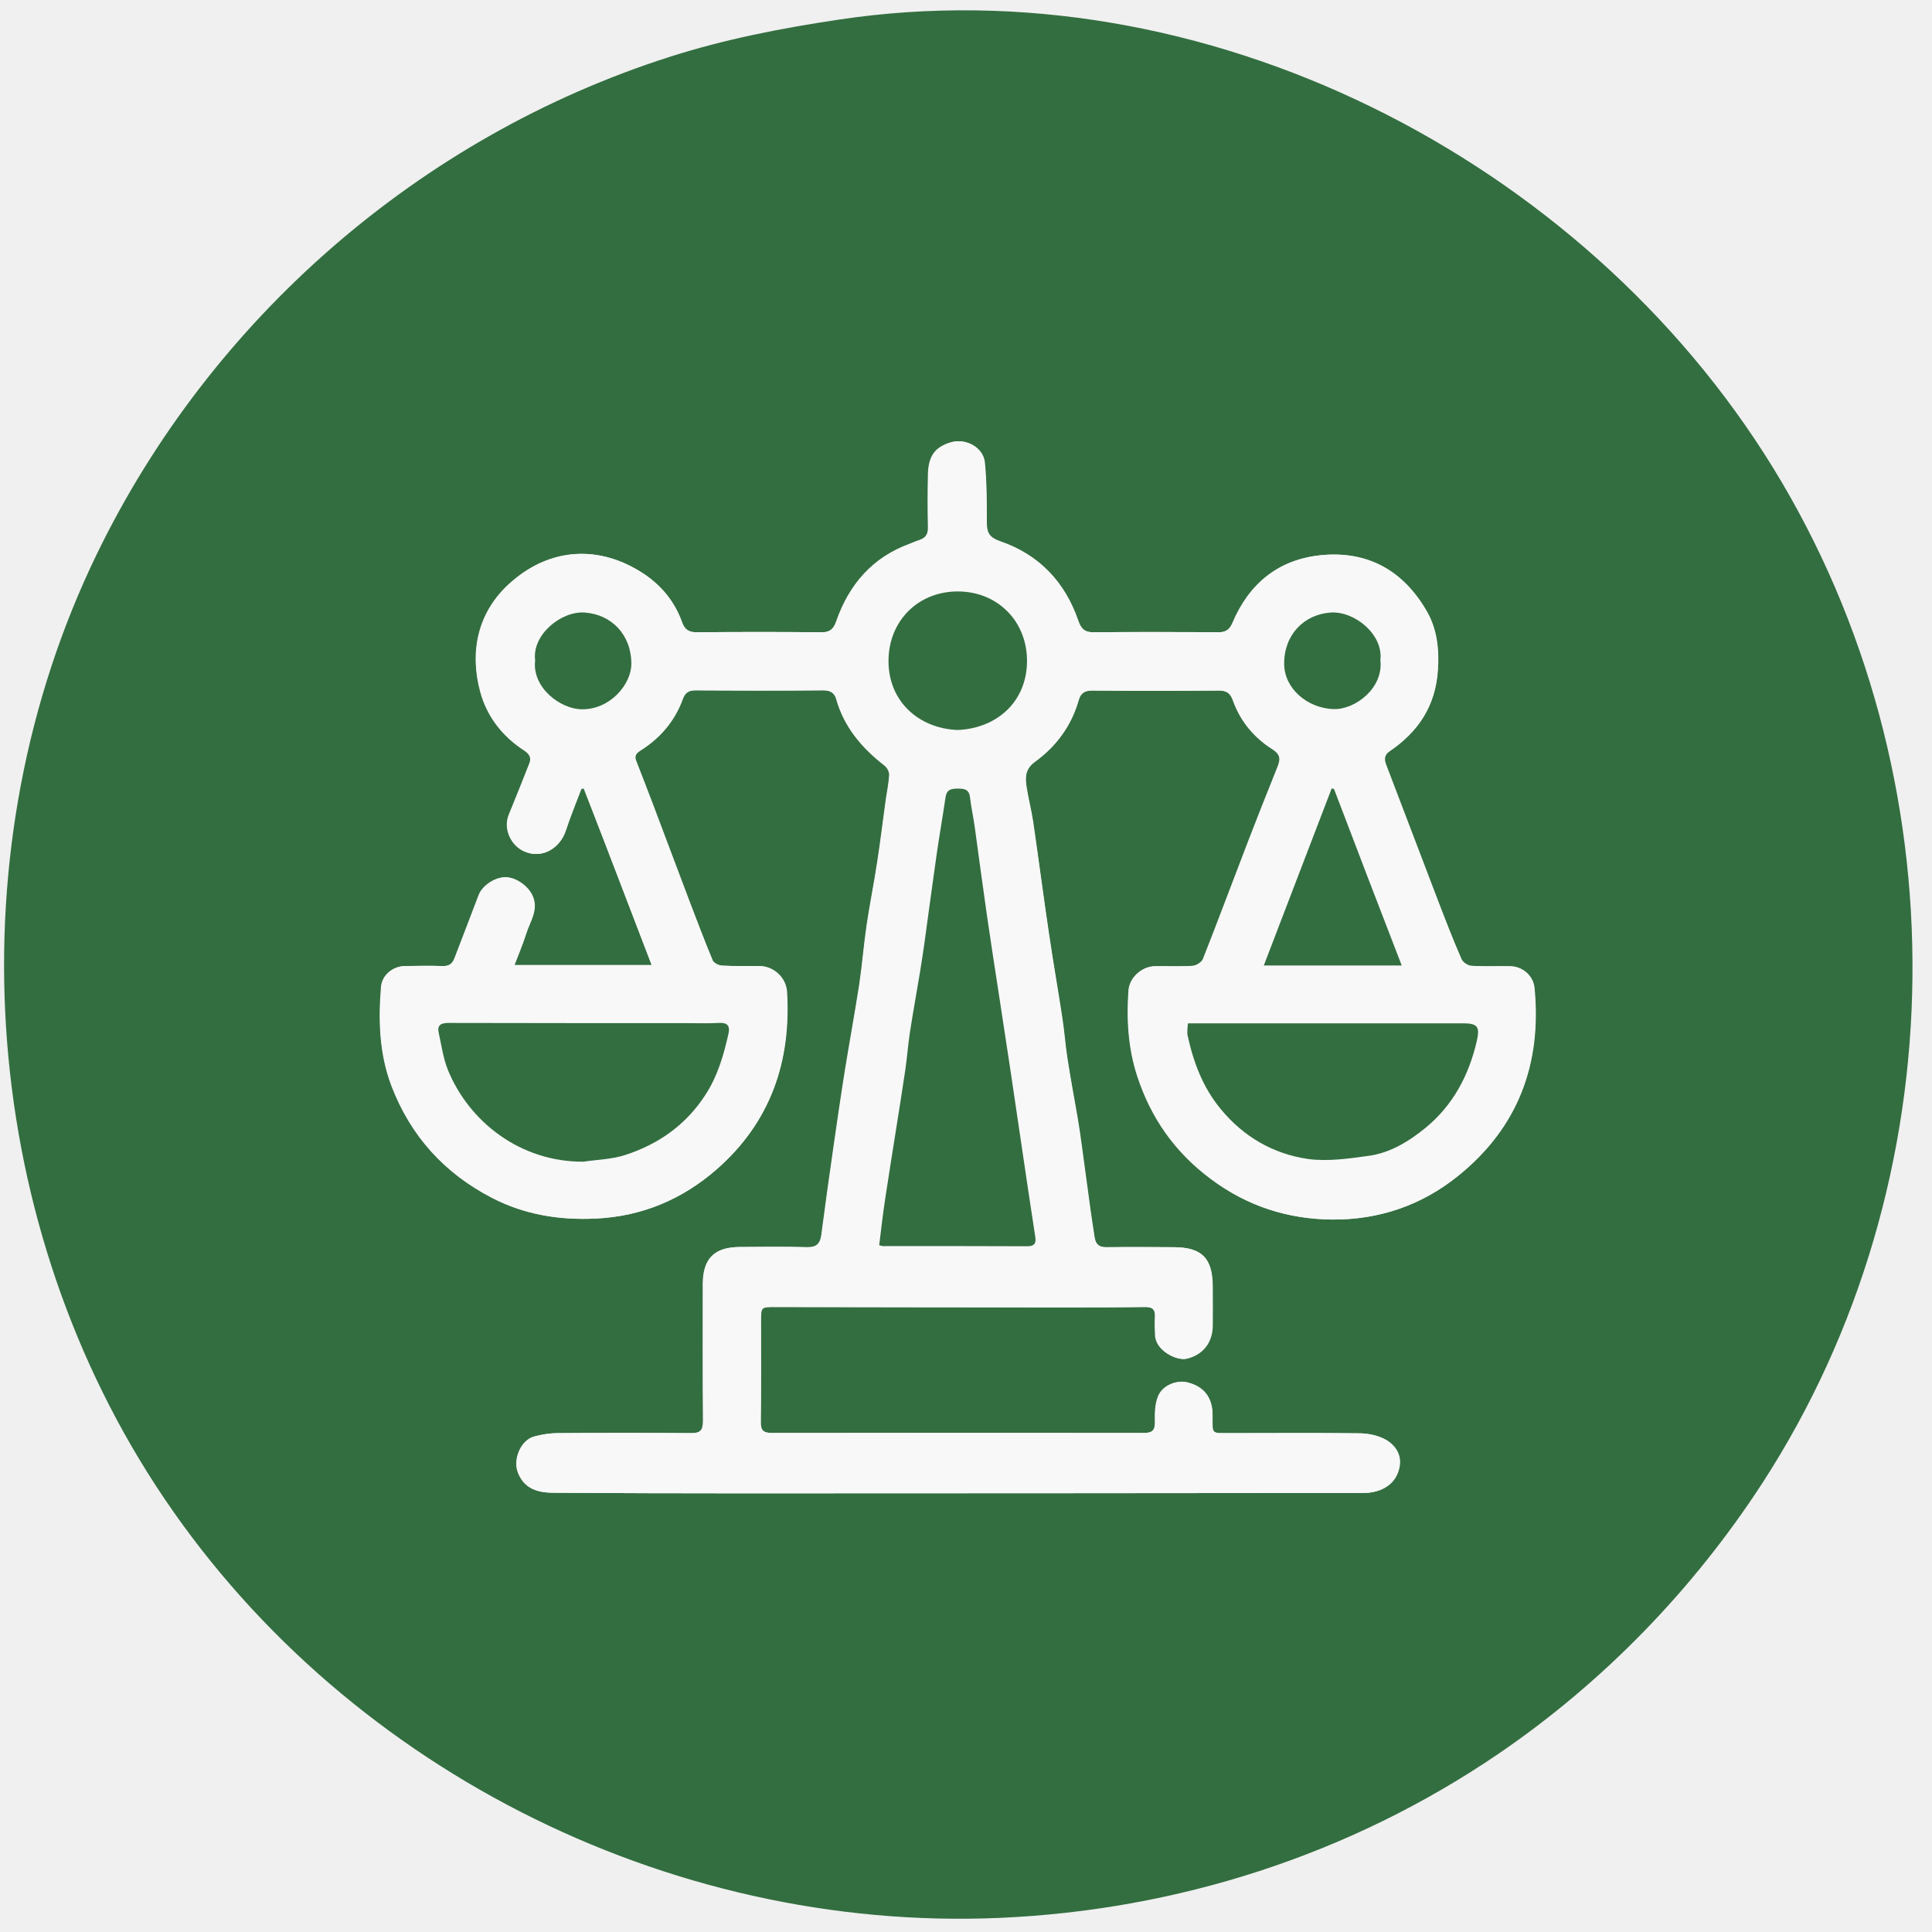
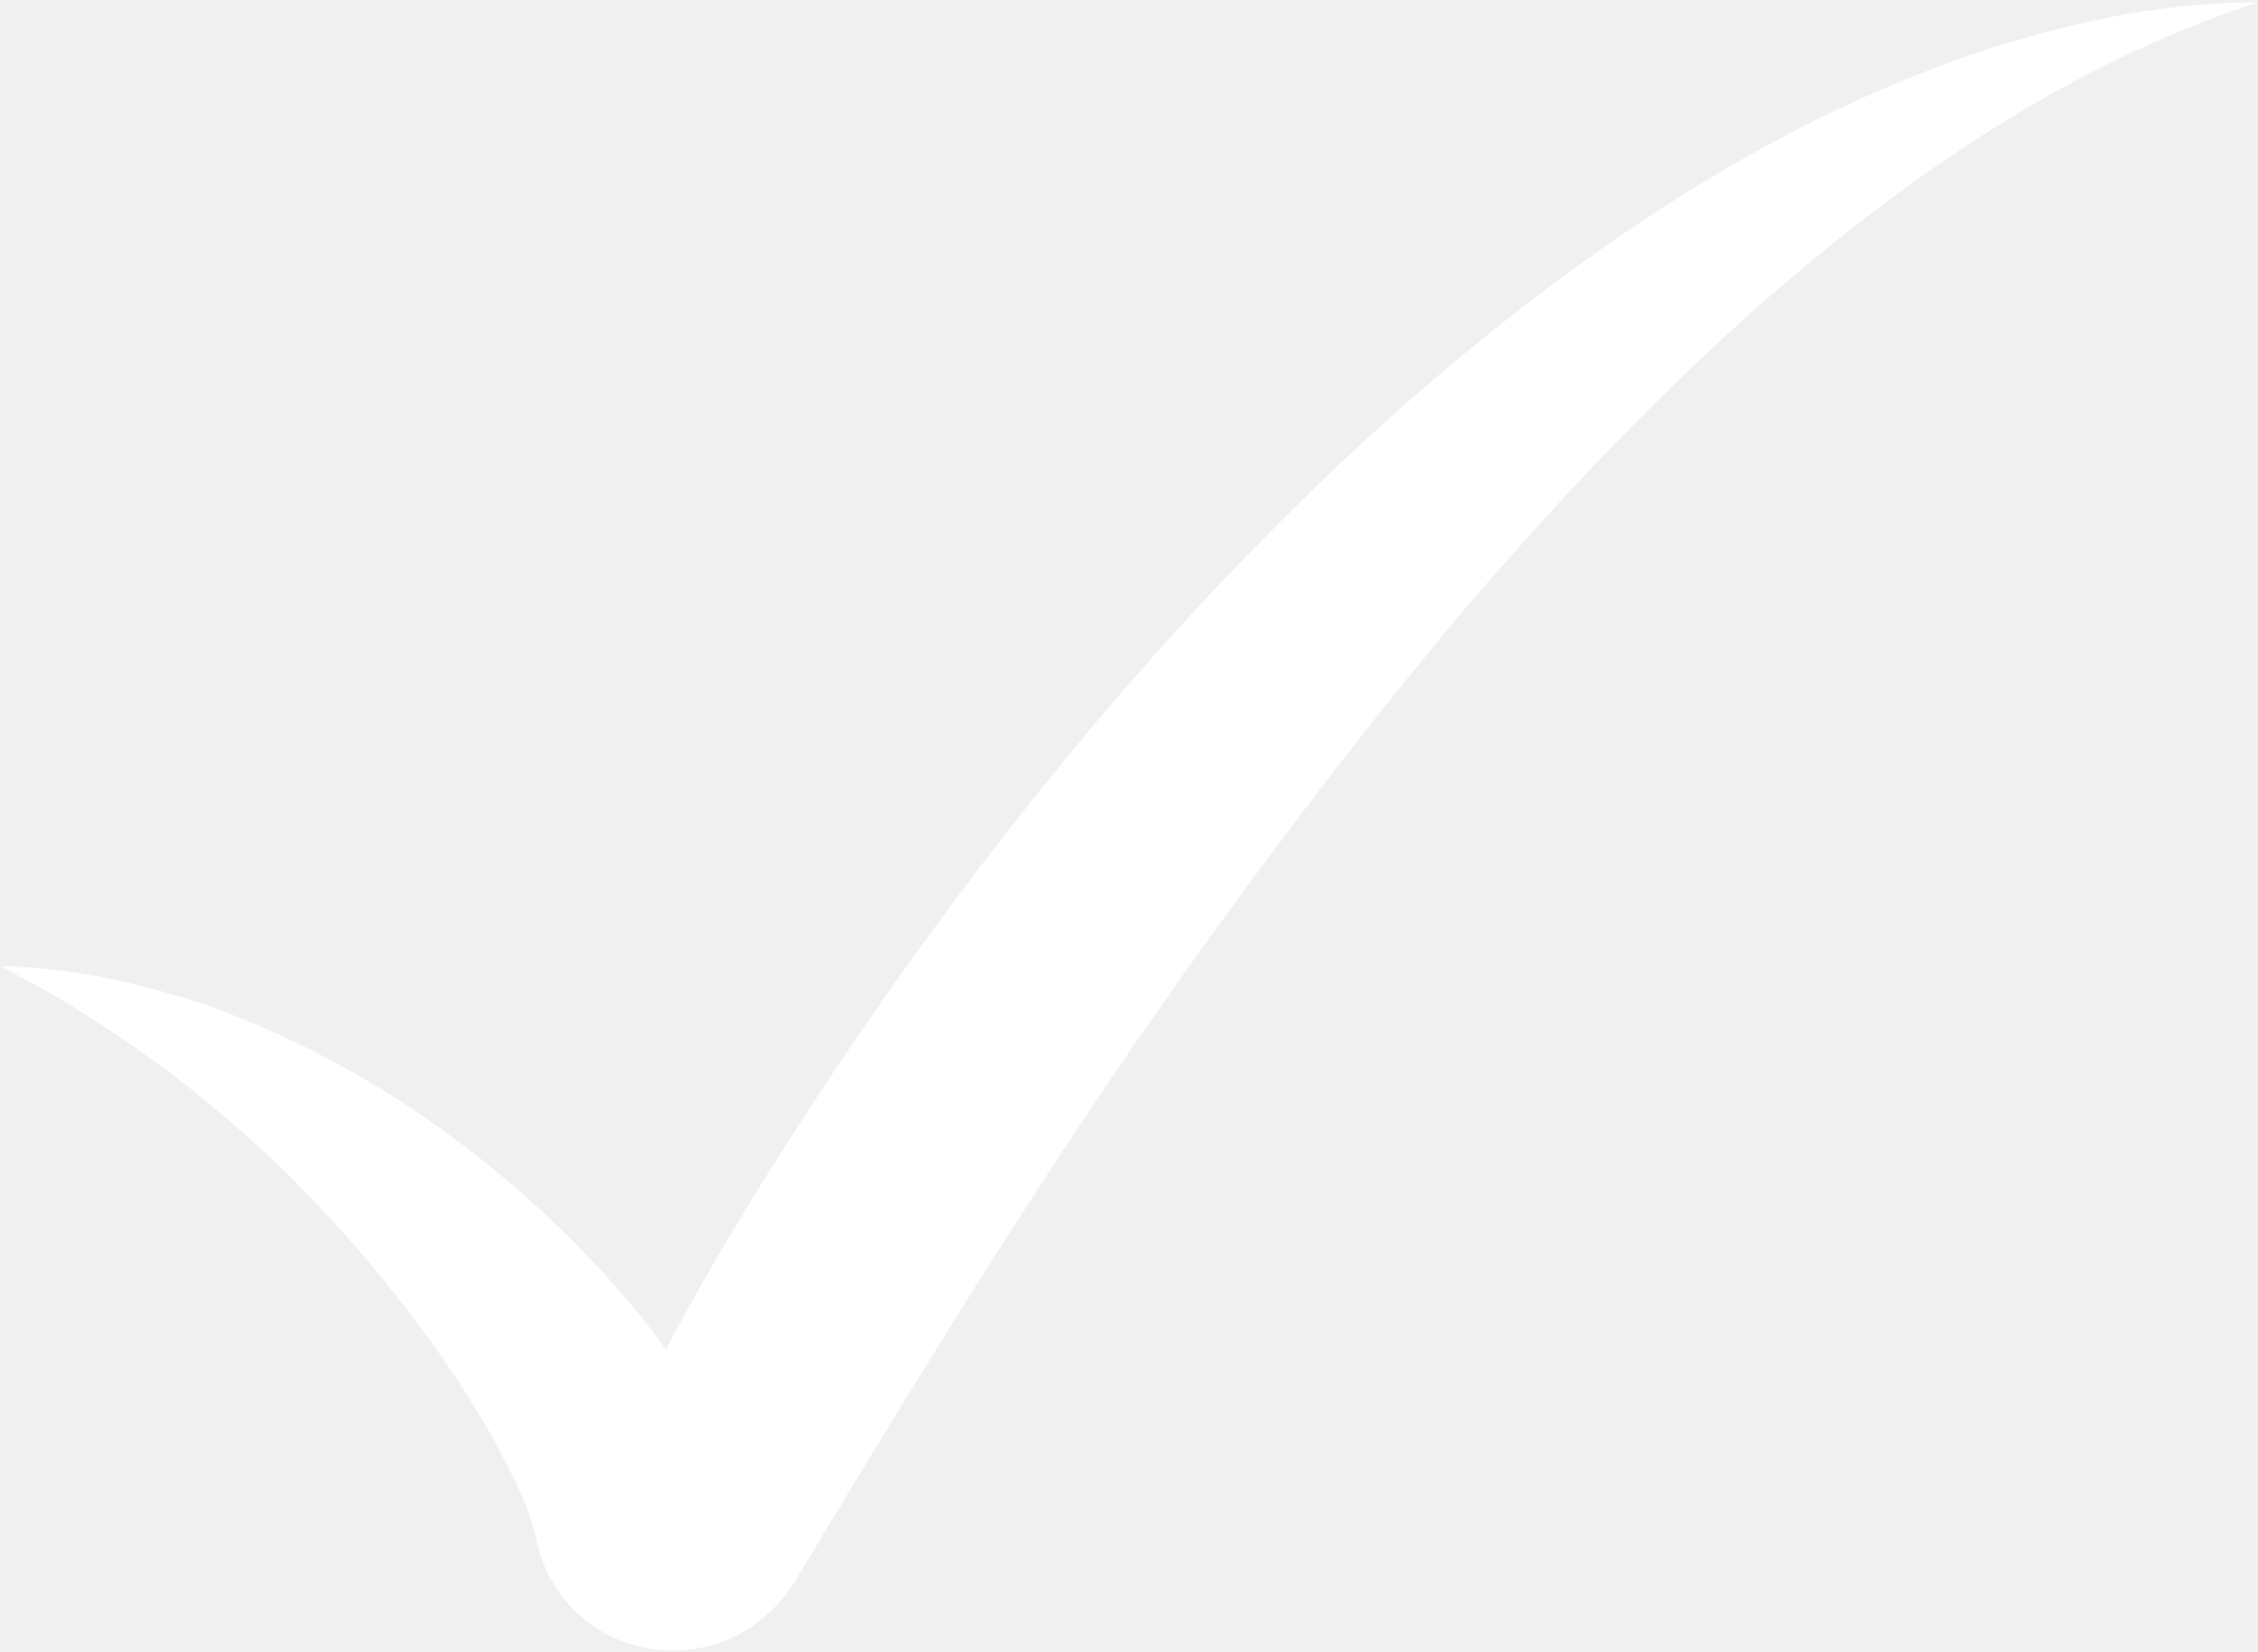
- <svg xmlns="http://www.w3.org/2000/svg" width="82" height="82" viewBox="0 0 82 82" fill="none">
-   <path d="M42.453 81.4C28.294 82.024 14.333 74.92 6.611 63.053C-0.946 51.44 -1.942 35.984 4.109 23.518C8.949 13.54 17.831 5.795 28.426 2.412C30.764 1.664 33.167 1.196 35.587 0.835C51.08 -1.506 67.173 6.707 75.265 19.871C83.291 32.938 83.143 50.093 74.796 62.954C71.865 67.463 68.046 71.405 63.601 74.435C57.27 78.747 49.936 81.071 42.453 81.4ZM27.66 40.961C25.651 40.961 23.758 40.961 21.824 40.961C22.005 40.485 22.186 40.058 22.326 39.614C22.499 39.081 22.886 38.571 22.556 37.947C22.359 37.578 21.873 37.224 21.437 37.233C20.992 37.233 20.457 37.594 20.309 37.996C19.971 38.892 19.626 39.787 19.28 40.682C19.189 40.912 19.041 41.01 18.786 41.002C18.251 40.986 17.716 40.994 17.181 41.002C16.662 41.01 16.209 41.388 16.168 41.889C16.053 43.318 16.094 44.731 16.613 46.094C17.428 48.221 18.86 49.798 20.877 50.841C22.26 51.555 23.733 51.793 25.281 51.719C27.248 51.621 28.953 50.898 30.401 49.633C32.682 47.646 33.579 45.076 33.389 42.094C33.348 41.487 32.838 41.01 32.221 41.002C31.702 40.994 31.175 41.019 30.657 40.986C30.508 40.978 30.286 40.879 30.237 40.764C29.883 39.918 29.553 39.064 29.232 38.202C28.73 36.88 28.236 35.557 27.734 34.227C27.487 33.586 27.248 32.946 26.993 32.305C26.911 32.1 26.969 31.985 27.15 31.87C27.998 31.336 28.623 30.613 28.969 29.669C29.068 29.398 29.224 29.299 29.512 29.299C31.323 29.308 33.134 29.316 34.945 29.299C35.25 29.299 35.423 29.423 35.489 29.677C35.826 30.868 36.584 31.755 37.538 32.494C37.645 32.576 37.744 32.757 37.736 32.888C37.719 33.25 37.637 33.611 37.588 33.972C37.464 34.851 37.365 35.721 37.226 36.6C37.094 37.487 36.913 38.366 36.781 39.253C36.658 40.091 36.592 40.937 36.468 41.774C36.279 42.99 36.057 44.205 35.859 45.42C35.686 46.505 35.53 47.589 35.373 48.673C35.192 49.921 35.019 51.178 34.855 52.426C34.805 52.779 34.649 52.943 34.262 52.935C33.299 52.91 32.344 52.919 31.381 52.927C30.311 52.935 29.833 53.419 29.825 54.487C29.825 56.434 29.817 58.372 29.833 60.318C29.833 60.72 29.702 60.835 29.315 60.827C27.438 60.811 25.553 60.811 23.676 60.827C23.338 60.827 22.993 60.885 22.672 60.967C22.095 61.123 21.766 61.936 21.972 62.486C22.235 63.184 22.803 63.348 23.445 63.357C26.096 63.373 28.738 63.381 31.389 63.381C40.173 63.381 48.948 63.373 57.731 63.365C57.838 63.365 57.954 63.365 58.061 63.357C58.769 63.291 59.262 62.913 59.386 62.273C59.493 61.747 59.213 61.328 58.777 61.09C58.472 60.926 58.085 60.844 57.731 60.835C55.879 60.811 54.027 60.827 52.175 60.827C51.385 60.827 51.45 60.876 51.45 60.129C51.45 60.031 51.45 59.94 51.442 59.842C51.376 59.209 51.014 58.807 50.323 58.659C50.01 58.593 49.359 58.733 49.145 59.267C49.014 59.587 49.005 59.981 49.014 60.343C49.022 60.704 48.907 60.819 48.544 60.819C43.276 60.811 38.008 60.811 32.739 60.819C32.377 60.819 32.27 60.696 32.278 60.343C32.295 58.922 32.286 57.493 32.286 56.072C32.286 55.473 32.286 55.464 32.904 55.473C36.913 55.481 40.913 55.481 44.922 55.489C46.141 55.489 47.367 55.489 48.586 55.473C48.907 55.464 49.038 55.579 49.014 55.9C48.997 56.154 49.014 56.417 49.022 56.68C49.047 57.32 49.936 57.772 50.364 57.665C51.047 57.501 51.442 56.984 51.459 56.269C51.467 55.711 51.459 55.144 51.459 54.586C51.459 53.403 50.998 52.943 49.82 52.935C48.857 52.935 47.902 52.927 46.939 52.935C46.626 52.943 46.486 52.795 46.445 52.516C46.38 52.114 46.322 51.711 46.264 51.309C46.141 50.422 46.026 49.535 45.902 48.64C45.853 48.254 45.787 47.86 45.729 47.474C45.581 46.611 45.425 45.741 45.285 44.879C45.202 44.328 45.161 43.77 45.079 43.228C44.898 42.029 44.692 40.838 44.511 39.639C44.28 38.046 44.075 36.453 43.836 34.867C43.762 34.375 43.63 33.882 43.556 33.389C43.498 32.987 43.498 32.634 43.918 32.33C44.815 31.681 45.458 30.811 45.77 29.718C45.844 29.447 46.009 29.308 46.33 29.308C48.125 29.324 49.927 29.324 51.722 29.308C52.059 29.308 52.216 29.423 52.323 29.726C52.636 30.605 53.212 31.303 53.994 31.796C54.389 32.042 54.331 32.272 54.2 32.593C53.788 33.619 53.377 34.654 52.981 35.681C52.339 37.348 51.714 39.031 51.055 40.698C50.998 40.838 50.767 40.986 50.611 40.994C50.076 41.035 49.541 41.002 49.005 41.01C48.462 41.019 47.935 41.487 47.894 42.029C47.804 43.261 47.878 44.492 48.265 45.675C48.841 47.449 49.87 48.919 51.393 50.044C52.924 51.186 54.644 51.744 56.538 51.761C58.53 51.777 60.333 51.161 61.88 49.904C64.424 47.851 65.428 45.15 65.115 41.93C65.066 41.405 64.613 41.019 64.086 41.01C63.535 41.002 62.992 41.027 62.44 40.994C62.292 40.986 62.078 40.846 62.02 40.715C61.666 39.885 61.337 39.039 61.008 38.194C60.275 36.28 59.551 34.367 58.818 32.453C58.727 32.215 58.744 32.042 58.966 31.886C60.193 31.057 60.925 29.965 61.016 28.437C61.074 27.542 60.983 26.696 60.538 25.932C59.542 24.216 58.028 23.362 56.035 23.567C54.241 23.756 53.006 24.782 52.306 26.433C52.175 26.737 52.01 26.836 51.697 26.836C49.927 26.827 48.158 26.819 46.388 26.836C46.009 26.836 45.869 26.671 45.754 26.343C45.194 24.7 44.091 23.542 42.445 22.976C41.975 22.811 41.86 22.614 41.868 22.171C41.877 21.325 41.868 20.471 41.786 19.633C41.72 18.993 40.979 18.59 40.362 18.771C39.679 18.968 39.399 19.354 39.382 20.142C39.366 20.898 39.366 21.645 39.382 22.401C39.391 22.705 39.251 22.853 38.979 22.935C38.847 22.976 38.732 23.033 38.6 23.082C37.02 23.666 36.032 24.815 35.489 26.367C35.382 26.671 35.242 26.836 34.88 26.836C33.11 26.819 31.34 26.819 29.57 26.836C29.232 26.836 29.051 26.737 28.936 26.409C28.631 25.546 28.072 24.856 27.314 24.355C25.446 23.115 23.363 23.23 21.684 24.709C20.218 25.99 19.939 27.723 20.375 29.349C20.663 30.416 21.313 31.246 22.244 31.854C22.457 31.993 22.564 32.157 22.466 32.395C22.178 33.126 21.89 33.849 21.593 34.572C21.346 35.163 21.667 35.886 22.252 36.14C23.026 36.477 23.766 35.968 23.997 35.27C24.195 34.67 24.441 34.079 24.664 33.48C24.697 33.471 24.738 33.471 24.771 33.463C25.742 35.943 26.689 38.423 27.66 40.961Z" fill="#336E40" />
-   <path d="M27.66 40.961C26.689 38.423 25.734 35.943 24.787 33.463C24.754 33.471 24.713 33.471 24.68 33.48C24.458 34.071 24.211 34.662 24.013 35.27C23.783 35.968 23.042 36.477 22.268 36.14C21.684 35.886 21.363 35.163 21.61 34.572C21.906 33.849 22.202 33.126 22.482 32.395C22.573 32.157 22.474 31.993 22.26 31.854C21.33 31.246 20.679 30.416 20.391 29.349C19.955 27.723 20.235 25.99 21.7 24.709C23.38 23.238 25.47 23.124 27.331 24.355C28.08 24.856 28.648 25.546 28.953 26.409C29.068 26.737 29.257 26.836 29.586 26.836C31.356 26.819 33.126 26.819 34.896 26.836C35.258 26.836 35.406 26.671 35.505 26.367C36.048 24.807 37.028 23.657 38.617 23.082C38.74 23.033 38.864 22.976 38.995 22.935C39.259 22.853 39.399 22.705 39.399 22.401C39.382 21.645 39.382 20.898 39.399 20.142C39.415 19.354 39.703 18.976 40.378 18.771C41.004 18.59 41.745 18.993 41.803 19.633C41.885 20.471 41.885 21.325 41.885 22.171C41.885 22.614 41.992 22.811 42.461 22.976C44.108 23.542 45.202 24.7 45.77 26.343C45.877 26.663 46.026 26.836 46.404 26.836C48.174 26.819 49.944 26.819 51.714 26.836C52.035 26.836 52.2 26.737 52.323 26.433C53.014 24.782 54.249 23.756 56.052 23.567C58.044 23.362 59.559 24.208 60.555 25.932C60.999 26.696 61.09 27.55 61.032 28.437C60.934 29.956 60.201 31.057 58.983 31.886C58.76 32.034 58.744 32.215 58.834 32.453C59.567 34.367 60.291 36.28 61.024 38.194C61.345 39.039 61.674 39.885 62.037 40.715C62.094 40.846 62.308 40.986 62.456 40.994C63 41.027 63.551 41.002 64.103 41.01C64.63 41.019 65.082 41.413 65.132 41.93C65.445 45.15 64.44 47.851 61.897 49.904C60.349 51.153 58.546 51.769 56.554 51.761C54.661 51.744 52.94 51.194 51.409 50.044C49.895 48.911 48.865 47.449 48.281 45.675C47.894 44.492 47.82 43.261 47.911 42.029C47.952 41.487 48.479 41.019 49.022 41.01C49.557 41.002 50.092 41.027 50.627 40.994C50.784 40.986 51.022 40.838 51.072 40.698C51.73 39.031 52.348 37.356 52.998 35.681C53.393 34.646 53.805 33.619 54.216 32.593C54.348 32.264 54.406 32.042 54.011 31.796C53.237 31.303 52.652 30.605 52.339 29.726C52.232 29.431 52.076 29.308 51.739 29.308C49.944 29.324 48.141 29.324 46.347 29.308C46.017 29.308 45.861 29.447 45.787 29.718C45.474 30.811 44.832 31.681 43.935 32.33C43.507 32.642 43.515 32.987 43.572 33.389C43.647 33.882 43.778 34.375 43.852 34.867C44.083 36.461 44.289 38.054 44.527 39.639C44.7 40.838 44.914 42.029 45.095 43.228C45.178 43.778 45.219 44.337 45.301 44.879C45.433 45.749 45.597 46.611 45.746 47.474C45.812 47.86 45.869 48.254 45.919 48.64C46.042 49.527 46.157 50.414 46.281 51.309C46.338 51.711 46.396 52.114 46.462 52.516C46.503 52.795 46.643 52.943 46.956 52.935C47.919 52.919 48.874 52.927 49.837 52.935C51.014 52.943 51.467 53.403 51.475 54.586C51.475 55.144 51.483 55.711 51.475 56.269C51.467 56.984 51.063 57.501 50.38 57.665C49.952 57.772 49.063 57.32 49.038 56.68C49.03 56.417 49.014 56.163 49.03 55.9C49.055 55.571 48.915 55.464 48.602 55.473C47.384 55.489 46.157 55.489 44.939 55.489C40.93 55.489 36.929 55.481 32.92 55.473C32.303 55.473 32.303 55.473 32.303 56.072C32.303 57.493 32.311 58.922 32.295 60.343C32.286 60.696 32.393 60.819 32.756 60.819C38.024 60.811 43.292 60.811 48.561 60.819C48.923 60.819 49.038 60.704 49.03 60.343C49.022 59.981 49.03 59.587 49.162 59.267C49.384 58.733 50.026 58.593 50.339 58.659C51.022 58.807 51.385 59.209 51.459 59.842C51.467 59.94 51.467 60.031 51.467 60.129C51.467 60.876 51.409 60.827 52.191 60.827C54.043 60.827 55.896 60.811 57.748 60.835C58.102 60.844 58.489 60.926 58.793 61.09C59.23 61.328 59.509 61.747 59.402 62.273C59.279 62.913 58.777 63.283 58.077 63.357C57.97 63.365 57.855 63.365 57.748 63.365C48.964 63.373 40.189 63.381 31.406 63.381C28.755 63.381 26.113 63.373 23.462 63.357C22.82 63.348 22.252 63.184 21.988 62.486C21.774 61.936 22.112 61.123 22.688 60.967C23.017 60.876 23.355 60.827 23.692 60.827C25.569 60.811 27.454 60.811 29.331 60.827C29.718 60.827 29.85 60.72 29.85 60.318C29.833 58.372 29.841 56.434 29.841 54.487C29.841 53.419 30.327 52.935 31.397 52.927C32.361 52.919 33.315 52.91 34.279 52.935C34.666 52.943 34.822 52.779 34.871 52.426C35.036 51.178 35.209 49.921 35.39 48.673C35.546 47.589 35.703 46.505 35.876 45.42C36.073 44.205 36.295 42.99 36.485 41.774C36.608 40.937 36.674 40.091 36.797 39.253C36.929 38.366 37.102 37.487 37.242 36.6C37.374 35.73 37.481 34.851 37.604 33.972C37.654 33.611 37.736 33.25 37.752 32.888C37.761 32.757 37.662 32.576 37.555 32.494C36.6 31.747 35.843 30.868 35.505 29.677C35.431 29.423 35.266 29.299 34.962 29.299C33.151 29.316 31.34 29.316 29.529 29.299C29.232 29.299 29.084 29.398 28.985 29.669C28.64 30.613 28.022 31.336 27.166 31.87C26.985 31.985 26.927 32.1 27.01 32.305C27.265 32.946 27.504 33.586 27.751 34.227C28.253 35.549 28.747 36.88 29.249 38.202C29.578 39.056 29.899 39.918 30.253 40.764C30.302 40.879 30.525 40.986 30.673 40.986C31.192 41.01 31.718 40.994 32.237 41.002C32.846 41.01 33.365 41.487 33.406 42.094C33.587 45.076 32.69 47.646 30.418 49.633C28.969 50.898 27.265 51.629 25.297 51.719C23.742 51.793 22.268 51.555 20.893 50.841C18.877 49.798 17.444 48.221 16.629 46.094C16.111 44.731 16.061 43.318 16.185 41.889C16.226 41.388 16.679 41.01 17.197 41.002C17.732 40.994 18.267 40.986 18.802 41.002C19.066 41.01 19.214 40.912 19.297 40.682C19.634 39.787 19.98 38.892 20.325 37.996C20.474 37.594 21.009 37.233 21.453 37.233C21.89 37.233 22.375 37.578 22.573 37.947C22.902 38.571 22.515 39.072 22.342 39.614C22.202 40.058 22.021 40.485 21.84 40.961C23.766 40.961 25.66 40.961 27.66 40.961ZM37.316 52.853C37.456 52.886 37.505 52.902 37.555 52.902C39.572 52.902 41.589 52.902 43.597 52.91C43.877 52.91 43.968 52.787 43.926 52.532C43.828 51.859 43.721 51.186 43.622 50.52C43.367 48.796 43.111 47.079 42.856 45.355C42.692 44.271 42.527 43.187 42.362 42.111C42.198 41.043 42.025 39.967 41.877 38.9C41.696 37.651 41.539 36.395 41.358 35.139C41.3 34.703 41.202 34.276 41.152 33.849C41.111 33.512 40.905 33.488 40.634 33.488C40.354 33.488 40.164 33.529 40.115 33.857C40 34.654 39.86 35.442 39.745 36.239C39.563 37.487 39.399 38.744 39.226 40C39.168 40.419 39.102 40.83 39.037 41.249C38.897 42.103 38.74 42.949 38.608 43.803C38.526 44.337 38.485 44.879 38.411 45.412C38.279 46.307 38.131 47.211 37.991 48.106C37.843 49.034 37.695 49.962 37.555 50.898C37.472 51.531 37.407 52.179 37.316 52.853ZM24.762 49.305C25.363 49.215 25.997 49.198 26.565 49.009C27.956 48.55 29.109 47.745 29.924 46.48C30.442 45.675 30.706 44.78 30.912 43.868C30.986 43.548 30.862 43.392 30.5 43.417C30.039 43.45 29.57 43.425 29.101 43.425C25.742 43.425 22.383 43.425 19.025 43.417C18.704 43.417 18.547 43.507 18.613 43.836C18.729 44.361 18.802 44.911 19 45.404C19.906 47.621 22.087 49.33 24.762 49.305ZM50.421 43.433C50.405 43.573 50.397 43.655 50.388 43.737C50.388 43.803 50.38 43.877 50.397 43.942C50.635 45.084 51.047 46.16 51.804 47.071C52.776 48.237 54.035 48.968 55.509 49.19C56.34 49.313 57.221 49.174 58.069 49.059C58.991 48.935 59.781 48.451 60.497 47.868C61.674 46.907 62.333 45.642 62.67 44.189C62.81 43.573 62.703 43.433 62.086 43.433C58.917 43.433 55.756 43.433 52.586 43.433C51.878 43.433 51.17 43.433 50.421 43.433ZM40.65 30.983C42.338 30.909 43.581 29.767 43.589 28.059C43.597 26.359 42.338 25.103 40.65 25.095C38.962 25.095 37.711 26.351 37.711 28.051C37.711 29.759 38.979 30.917 40.65 30.983ZM59.493 40.978C58.513 38.44 57.567 35.96 56.612 33.488C56.579 33.48 56.546 33.471 56.513 33.463C55.558 35.952 54.611 38.432 53.632 40.978C55.632 40.978 57.526 40.978 59.493 40.978ZM58.587 28.018C58.727 26.91 57.476 25.932 56.496 25.998C55.352 26.072 54.504 26.942 54.513 28.183C54.521 29.226 55.484 30.063 56.603 30.096C57.509 30.129 58.727 29.209 58.587 28.018ZM22.713 28.026C22.573 29.184 23.791 30.104 24.705 30.104C25.898 30.112 26.796 29.037 26.796 28.174C26.796 26.942 25.948 26.072 24.804 25.998C23.816 25.932 22.573 26.942 22.713 28.026Z" fill="#F8F8F8" />
-   <path d="M37.316 52.853C37.398 52.179 37.472 51.531 37.571 50.882C37.711 49.954 37.859 49.026 38.008 48.09C38.148 47.194 38.296 46.291 38.427 45.396C38.502 44.862 38.543 44.32 38.625 43.786C38.757 42.932 38.913 42.086 39.053 41.232C39.119 40.813 39.185 40.403 39.242 39.984C39.415 38.736 39.58 37.479 39.761 36.222C39.876 35.426 40.016 34.638 40.132 33.841C40.181 33.512 40.362 33.471 40.65 33.471C40.922 33.471 41.127 33.496 41.169 33.833C41.218 34.268 41.317 34.695 41.374 35.122C41.547 36.379 41.712 37.627 41.893 38.883C42.05 39.959 42.214 41.027 42.379 42.094C42.543 43.178 42.708 44.263 42.873 45.338C43.128 47.063 43.383 48.779 43.638 50.504C43.737 51.178 43.844 51.851 43.943 52.516C43.984 52.771 43.893 52.894 43.614 52.894C41.597 52.886 39.58 52.886 37.571 52.886C37.505 52.902 37.456 52.886 37.316 52.853Z" fill="#336E40" />
-   <path d="M24.762 49.305C22.087 49.321 19.906 47.613 19.008 45.404C18.811 44.911 18.737 44.361 18.621 43.836C18.547 43.515 18.712 43.417 19.033 43.417C22.392 43.425 25.75 43.425 29.109 43.425C29.578 43.425 30.039 43.441 30.508 43.417C30.87 43.392 30.994 43.54 30.92 43.868C30.714 44.788 30.459 45.675 29.932 46.48C29.117 47.736 27.965 48.55 26.573 49.009C25.989 49.206 25.363 49.215 24.762 49.305Z" fill="#336E40" />
-   <path d="M50.421 43.433C51.17 43.433 51.878 43.433 52.595 43.433C55.764 43.433 58.925 43.433 62.094 43.433C62.712 43.433 62.819 43.573 62.679 44.189C62.341 45.642 61.674 46.907 60.505 47.868C59.789 48.451 58.999 48.935 58.077 49.059C57.229 49.174 56.348 49.305 55.517 49.19C54.043 48.977 52.776 48.246 51.812 47.071C51.055 46.16 50.652 45.084 50.405 43.942C50.388 43.877 50.397 43.803 50.397 43.737C50.397 43.655 50.405 43.573 50.421 43.433Z" fill="#336E40" />
-   <path d="M40.65 30.983C38.979 30.917 37.711 29.759 37.711 28.059C37.711 26.359 38.962 25.103 40.65 25.103C42.338 25.103 43.597 26.367 43.589 28.067C43.581 29.767 42.329 30.909 40.65 30.983Z" fill="#336E40" />
-   <path d="M59.493 40.978C57.526 40.978 55.64 40.978 53.64 40.978C54.611 38.44 55.566 35.952 56.521 33.463C56.554 33.471 56.587 33.48 56.62 33.488C57.558 35.96 58.513 38.44 59.493 40.978Z" fill="#336E40" />
-   <path d="M58.587 28.018C58.727 29.209 57.509 30.129 56.595 30.096C55.476 30.055 54.513 29.217 54.504 28.183C54.496 26.942 55.344 26.072 56.488 25.998C57.476 25.932 58.719 26.918 58.587 28.018Z" fill="#336E40" />
-   <path d="M22.713 28.026C22.573 26.942 23.816 25.932 24.804 25.998C25.956 26.072 26.796 26.942 26.796 28.174C26.796 29.037 25.907 30.112 24.705 30.104C23.791 30.104 22.573 29.184 22.713 28.026Z" fill="#336E40" />
+ <svg xmlns="http://www.w3.org/2000/svg" width="253" height="185" viewBox="0 0 253 185" fill="none">
+   <path d="M0 108.241C3.845 108.318 7.69 108.781 11.458 109.475C15.226 110.246 18.994 111.249 22.762 112.483C30.145 115.105 37.296 118.576 43.987 122.818C50.677 127.06 56.983 132.073 62.75 137.626C65.672 140.48 68.441 143.41 71.055 146.572C73.67 149.735 76.131 153.128 78.438 156.985C79.591 158.913 80.668 160.918 81.668 163.309C81.898 163.926 82.129 164.466 82.36 165.16L82.667 166.163L82.821 166.702L82.898 166.934C82.898 167.011 82.975 167.165 82.898 167.011C82.744 166.163 82.36 165.237 81.744 164.389C81.129 163.54 80.36 162.692 79.514 162.152C77.746 160.995 75.823 160.532 73.824 160.841C72.824 160.995 71.747 161.304 70.825 161.921C69.825 162.46 68.979 163.232 68.364 164.08C68.21 164.234 68.056 164.466 67.902 164.697C67.826 164.774 67.749 164.929 67.749 165.006L67.672 165.16C67.672 165.237 67.672 165.16 67.672 165.083L67.979 164.466L68.594 163.155L69.825 160.532C73.209 153.668 76.823 146.881 80.668 140.325C88.435 127.214 96.894 114.488 106.045 102.148C115.119 89.885 124.885 78.007 135.343 66.824C137.958 64.047 140.65 61.271 143.341 58.572C146.033 55.872 148.801 53.173 151.646 50.55C157.26 45.306 163.104 40.293 169.179 35.511C181.329 26.024 194.326 17.463 208.475 11.062C215.55 7.9 222.778 5.2 230.238 3.349C237.851 1.344 245.464 0.264 253 0.264C238.62 4.969 225.854 12.142 214.089 20.625C202.323 29.109 191.557 38.827 181.483 49.162C176.408 54.33 171.563 59.728 166.795 65.127C164.412 67.827 162.105 70.603 159.798 73.457C157.491 76.233 155.184 79.087 152.953 81.941C143.956 93.355 135.343 105.079 127.038 117.11C118.81 129.142 110.889 141.405 103.276 153.822C99.431 159.992 95.663 166.24 91.895 172.487L90.511 174.801L89.819 175.958L89.434 176.575L89.204 176.96L88.819 177.577C88.588 177.963 88.281 178.348 87.973 178.734C86.82 180.277 85.205 181.665 83.436 182.745C81.668 183.824 79.745 184.441 77.823 184.75C73.978 185.367 70.056 184.519 66.749 182.359C65.134 181.279 63.596 179.891 62.52 178.194C61.366 176.575 60.597 174.724 60.212 173.027L60.136 172.718V172.641V172.487L60.059 172.178C59.982 171.947 59.905 171.638 59.828 171.407C59.52 170.25 59.059 168.939 58.444 167.551C57.213 164.774 55.675 161.843 53.984 158.99C52.292 156.136 50.369 153.205 48.37 150.429C44.294 144.799 39.834 139.4 34.913 134.309C34.297 133.692 33.682 133.075 33.067 132.381C32.452 131.764 31.837 131.147 31.144 130.53C29.914 129.296 28.53 128.062 27.223 126.905C24.531 124.592 21.763 122.201 18.84 120.041C15.918 117.882 12.919 115.799 9.766 113.794C6.69 111.789 3.384 110.015 0 108.241Z" fill="white" />
</svg>
